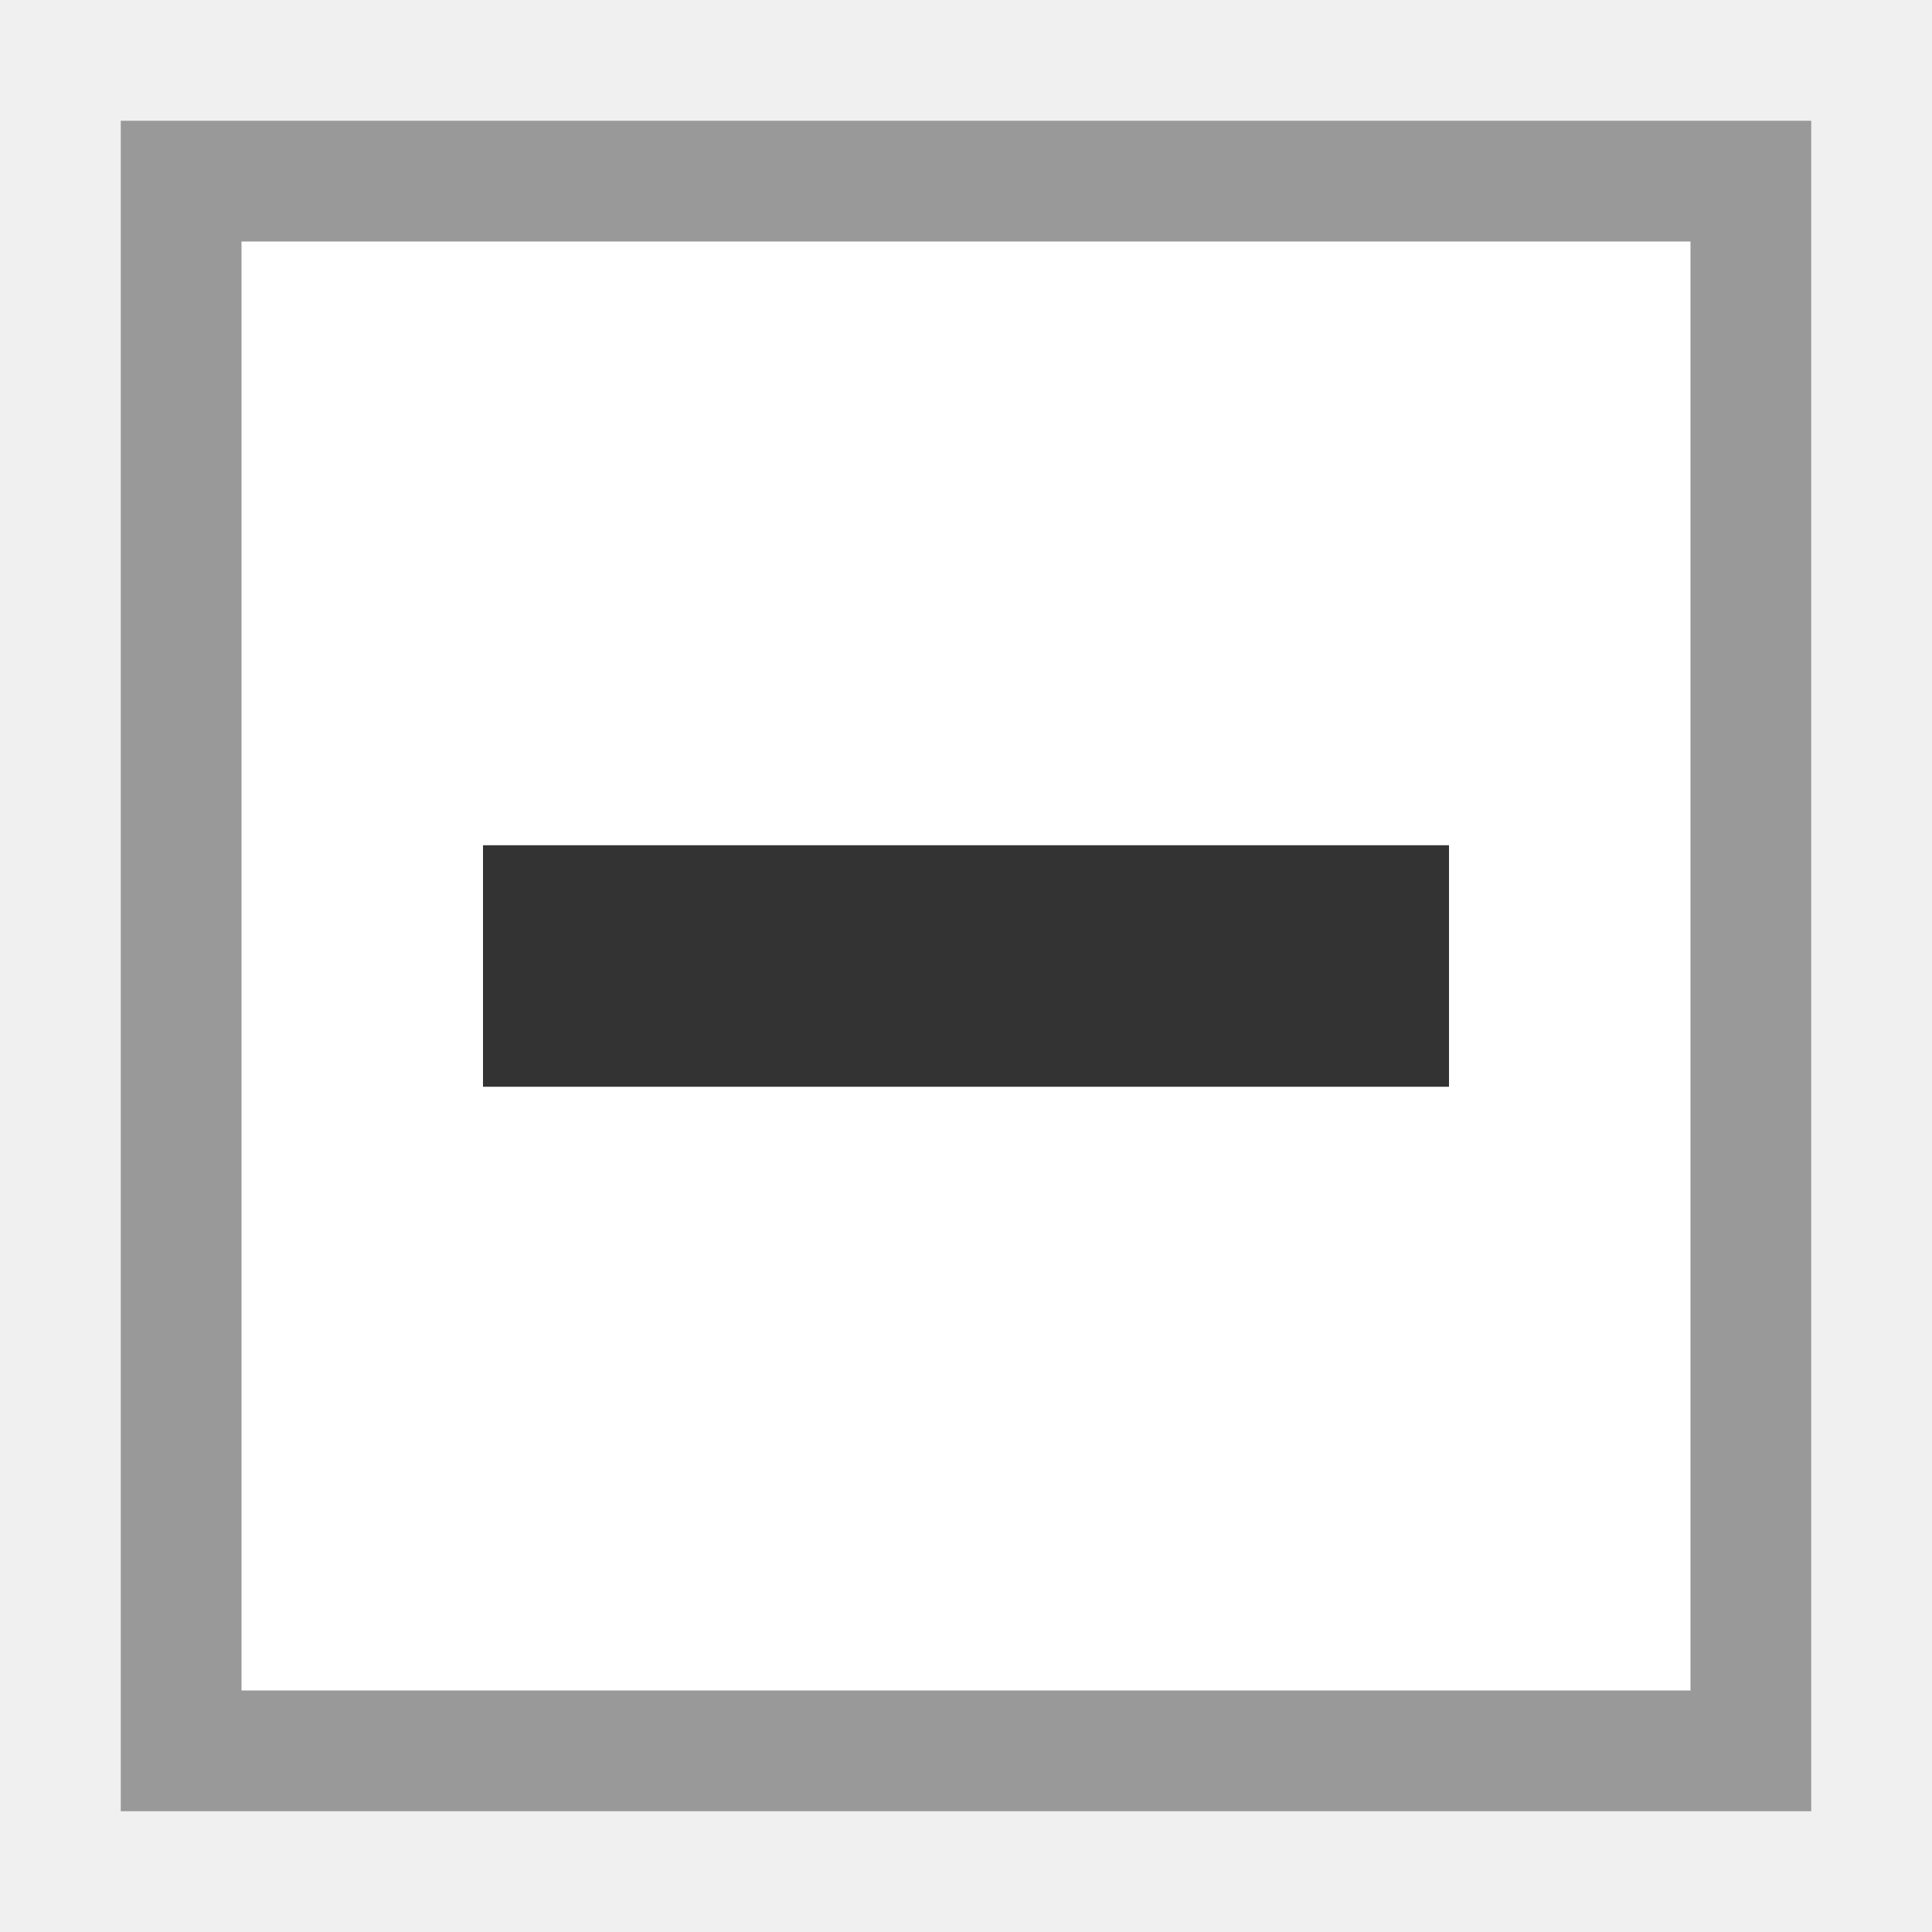
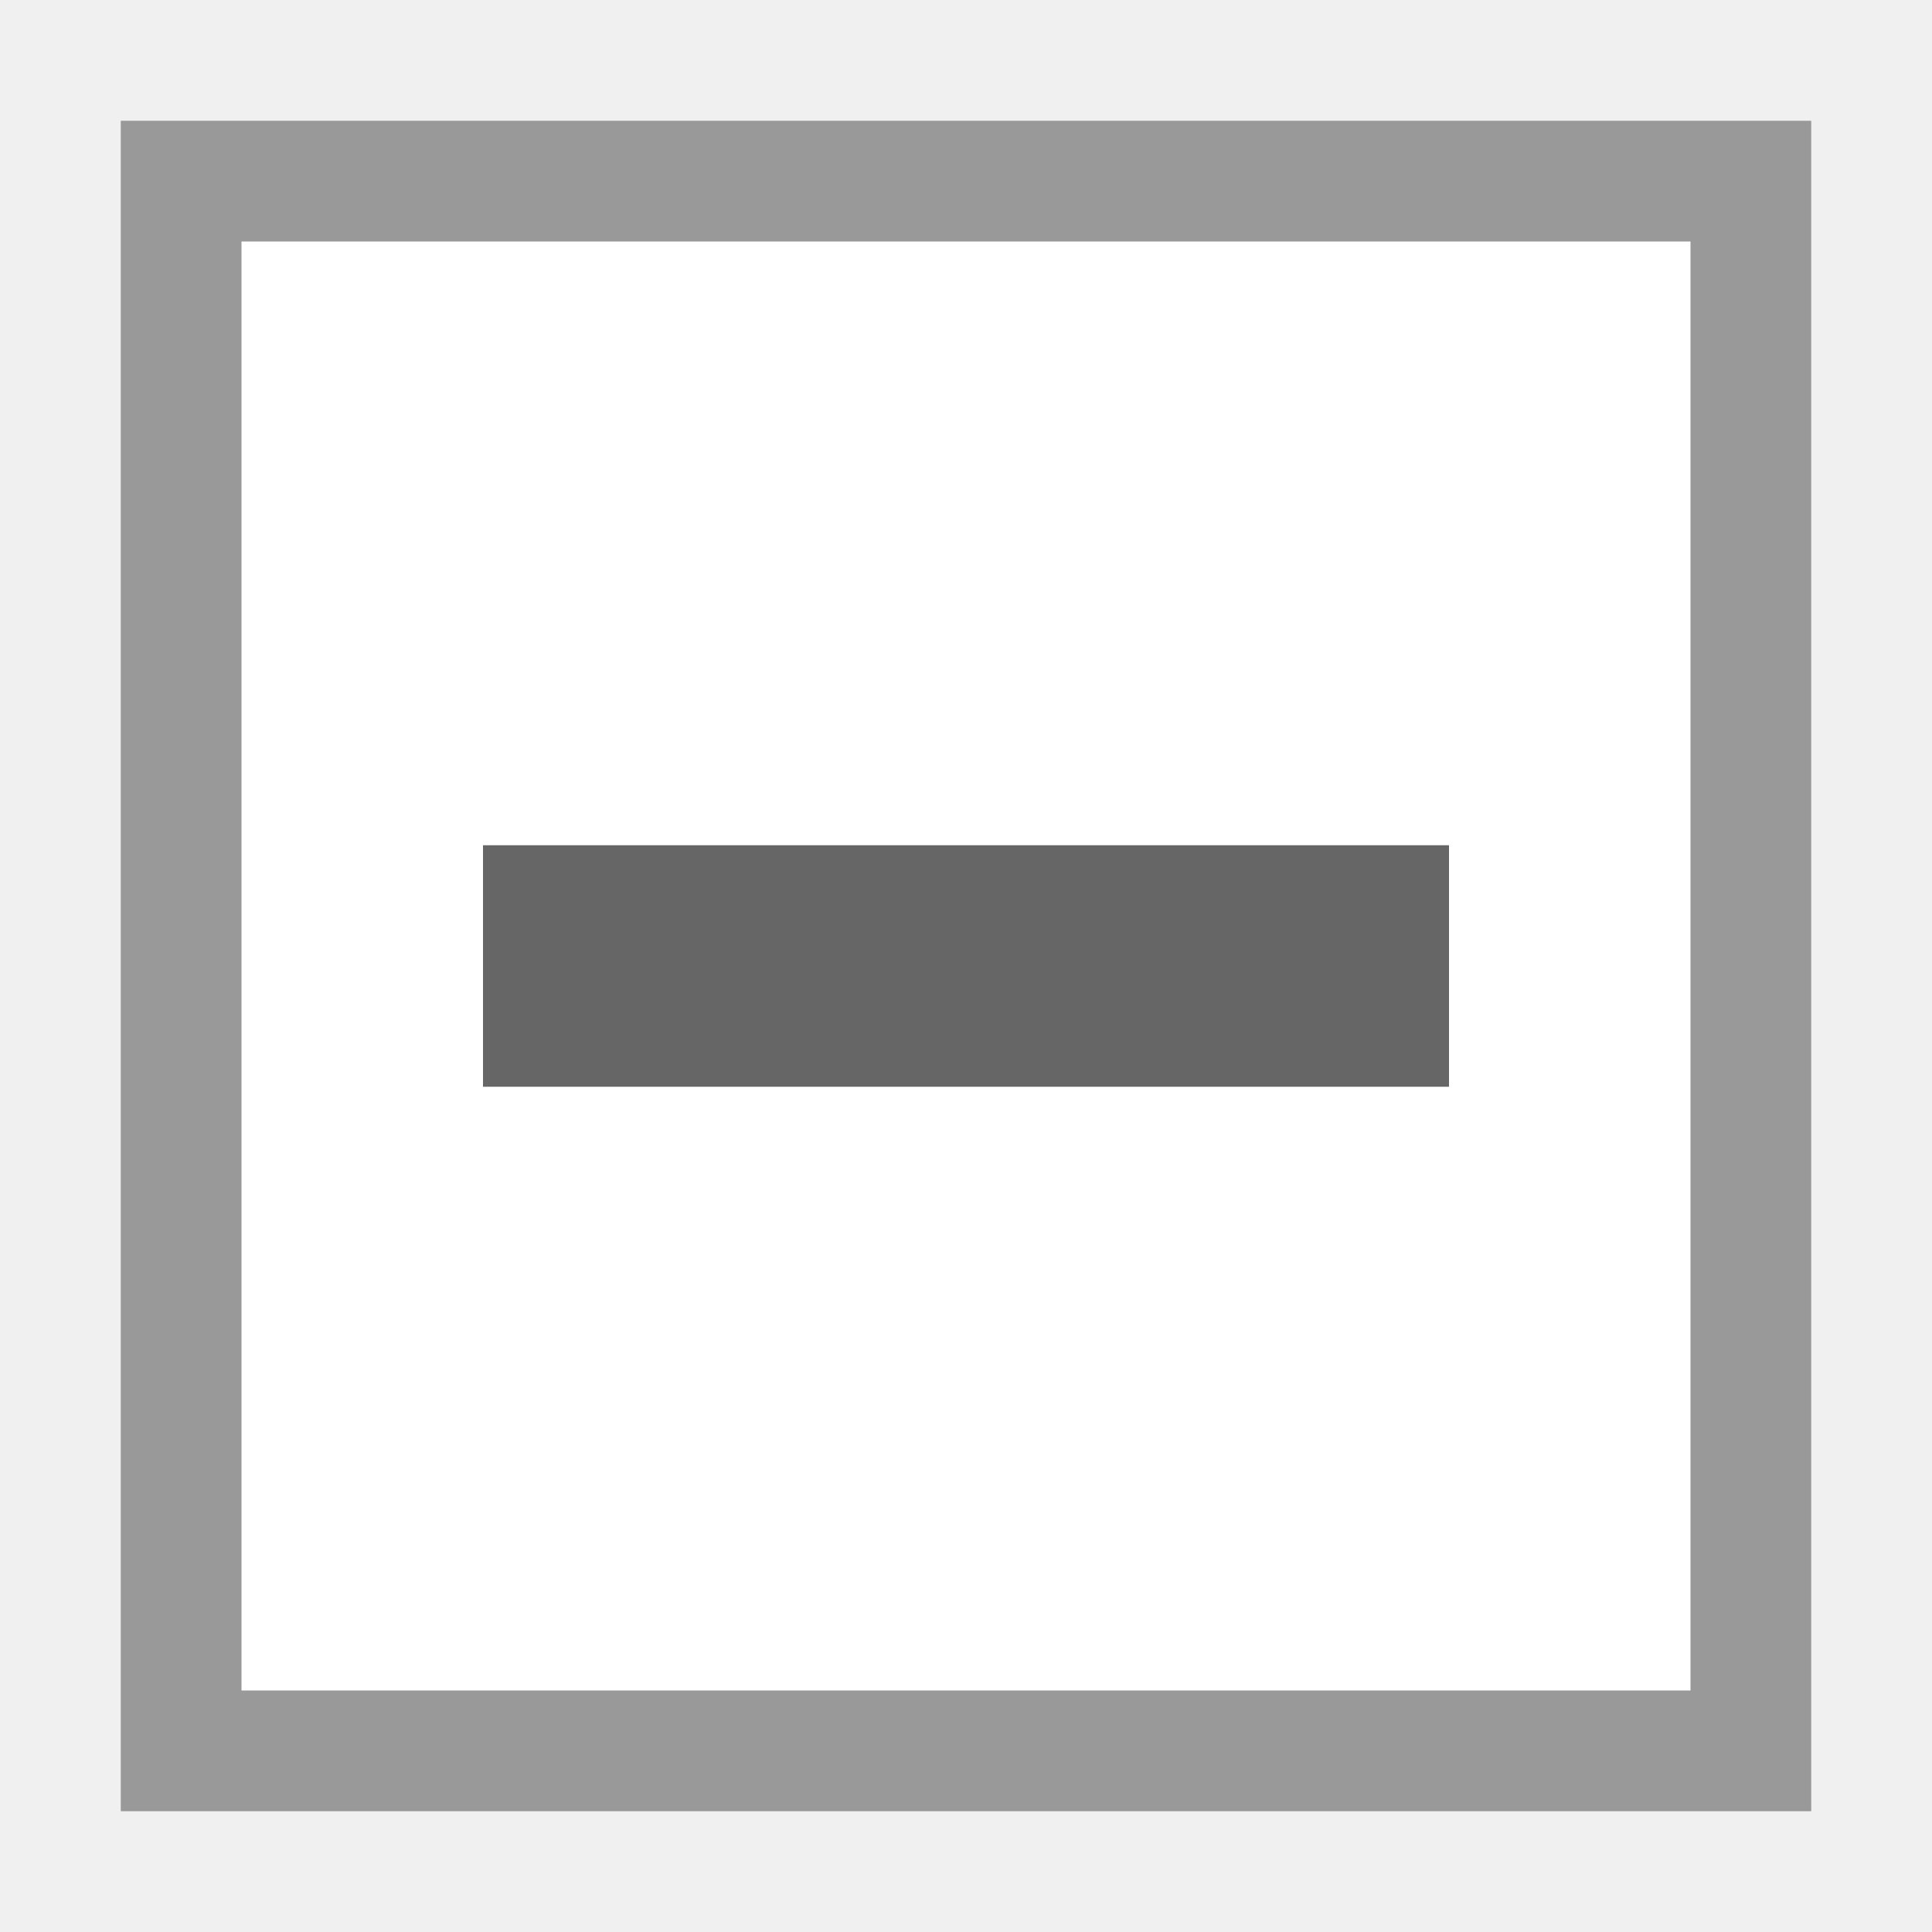
<svg xmlns="http://www.w3.org/2000/svg" version="1.1" x="0px" y="0px" viewBox="0 0 16 16" enable-background="new 0 0 16 16" xml:space="preserve">
  <path fill="#FFFFFF" d="M1,1h14v14H1V1z" />
  <path fill="#999999" d="M1,1v14h14V1H1z M2,2h12v12H2V2z" />
-   <path fill="#333333" d="M4,7h8v2H4V7z" />
+   <path fill="#666666" d="M4,7h8v2H4V7z" />
</svg>
